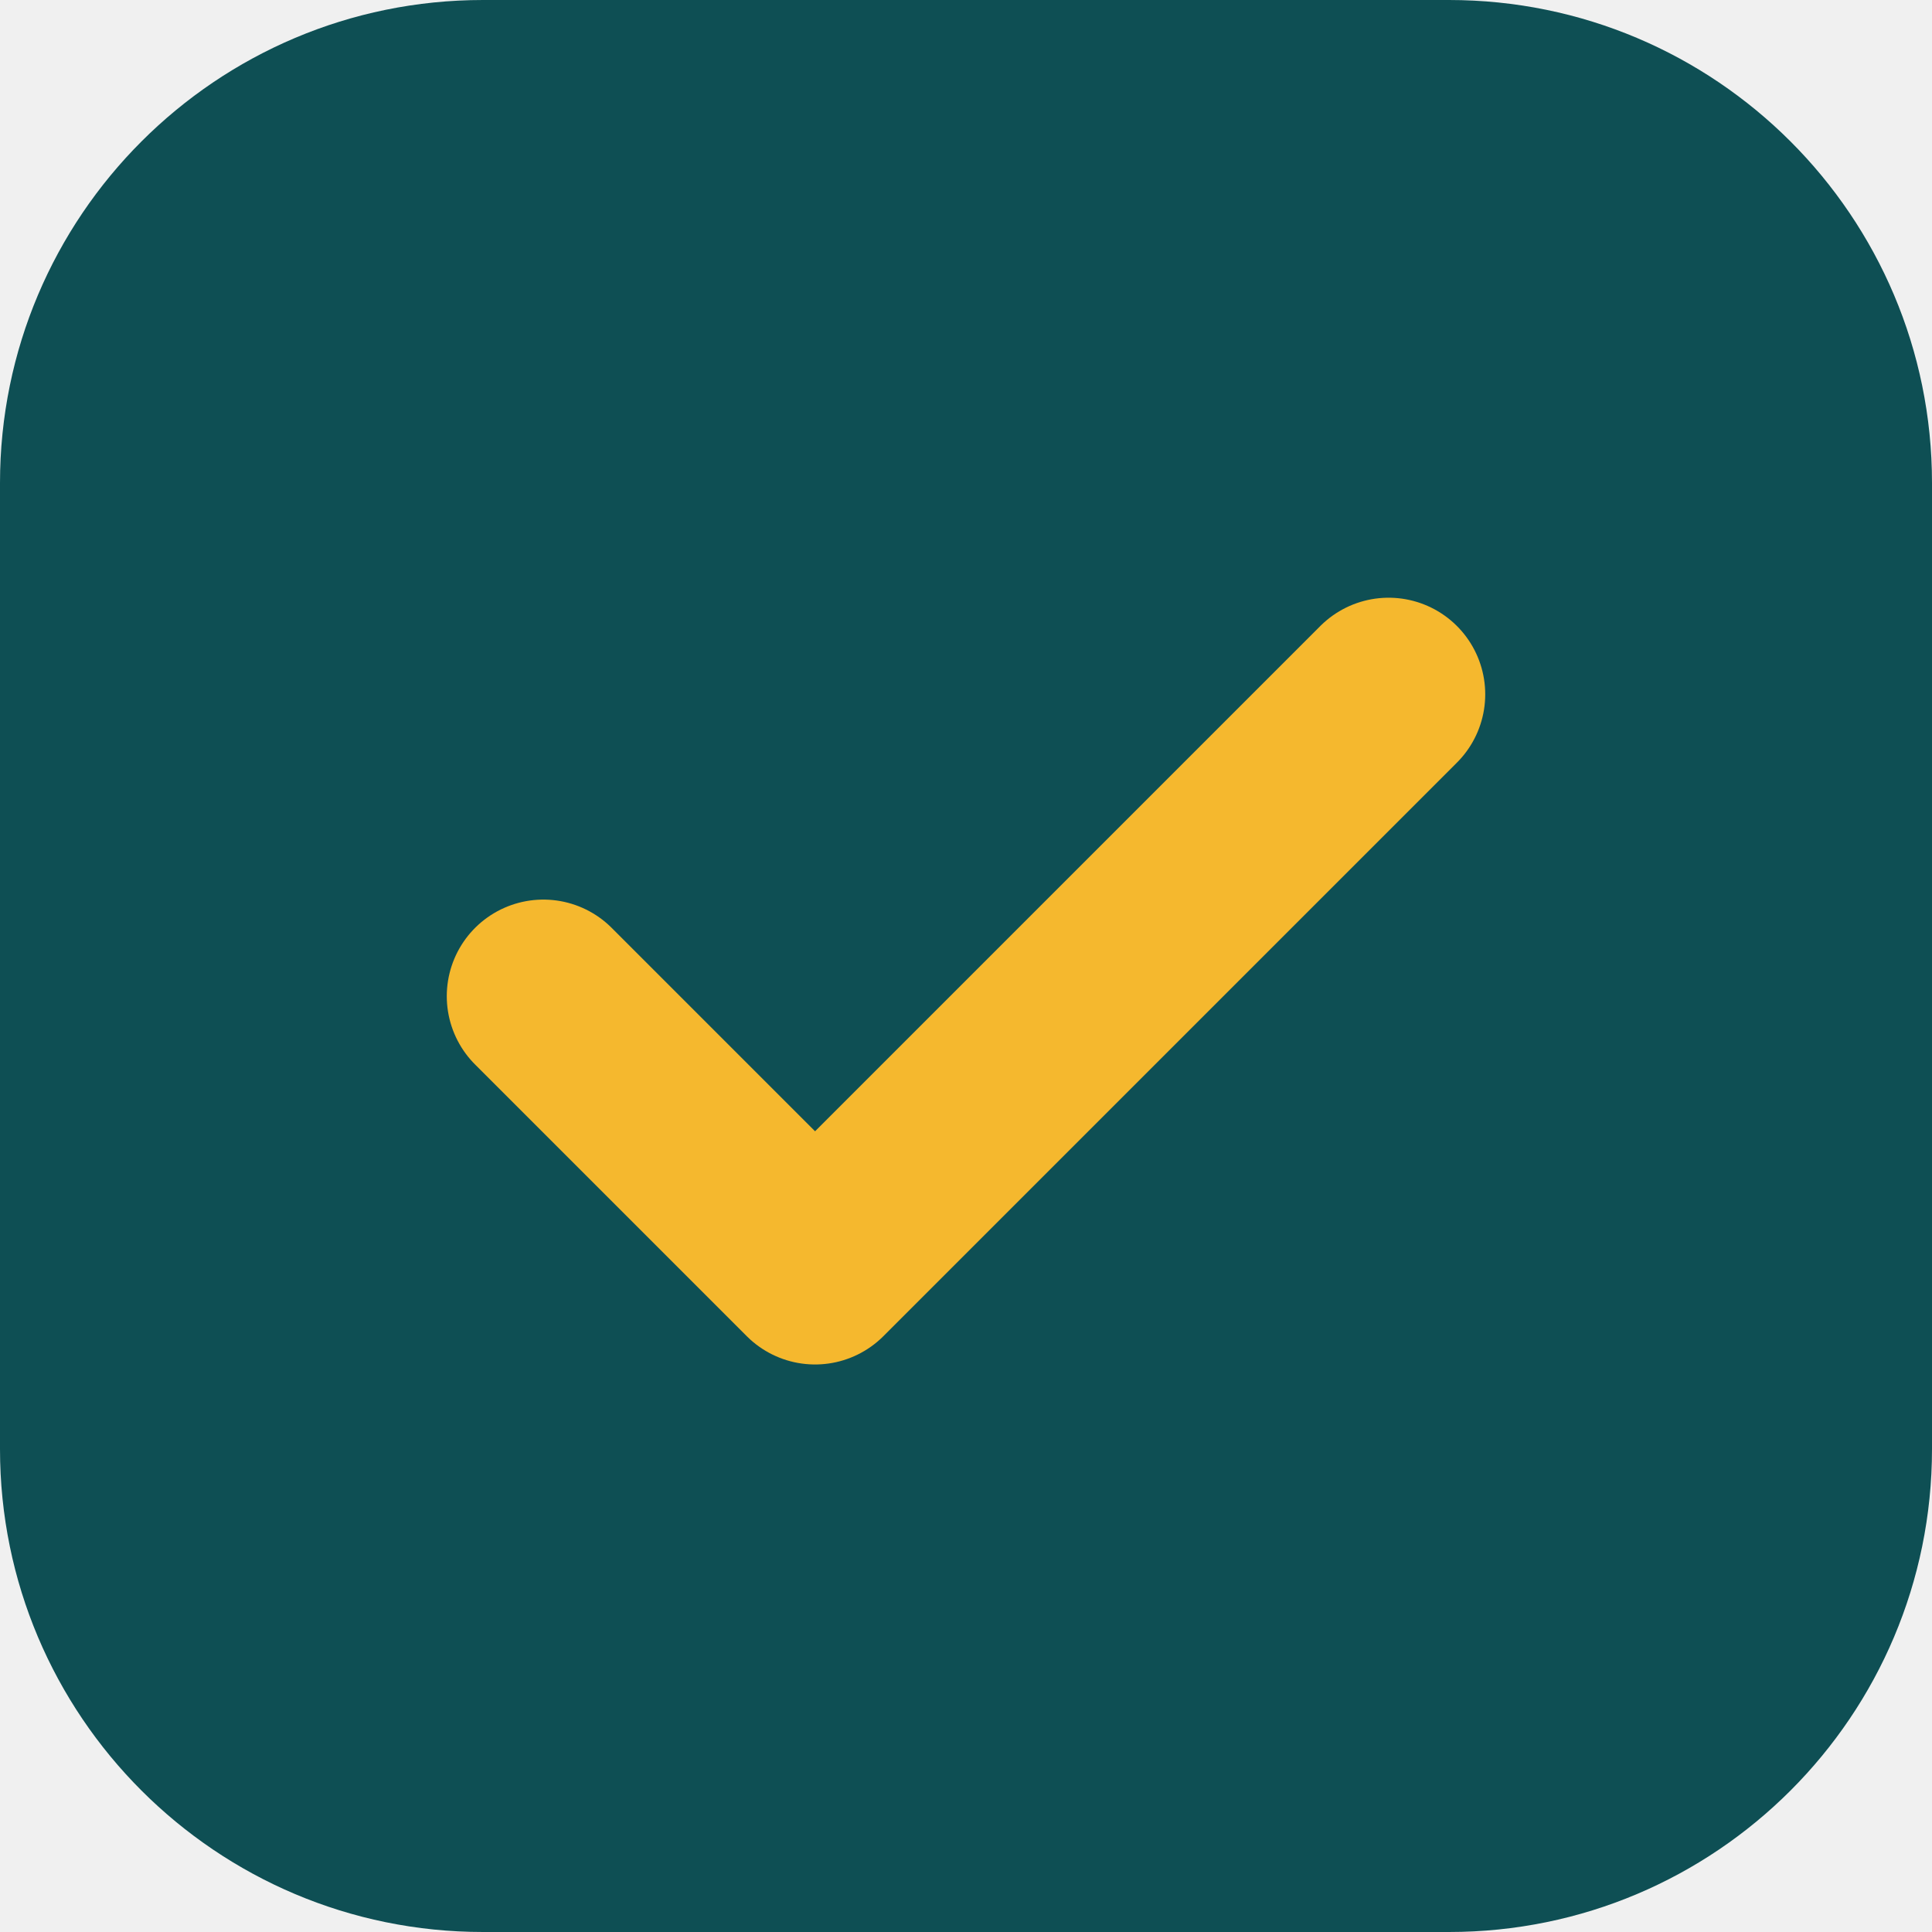
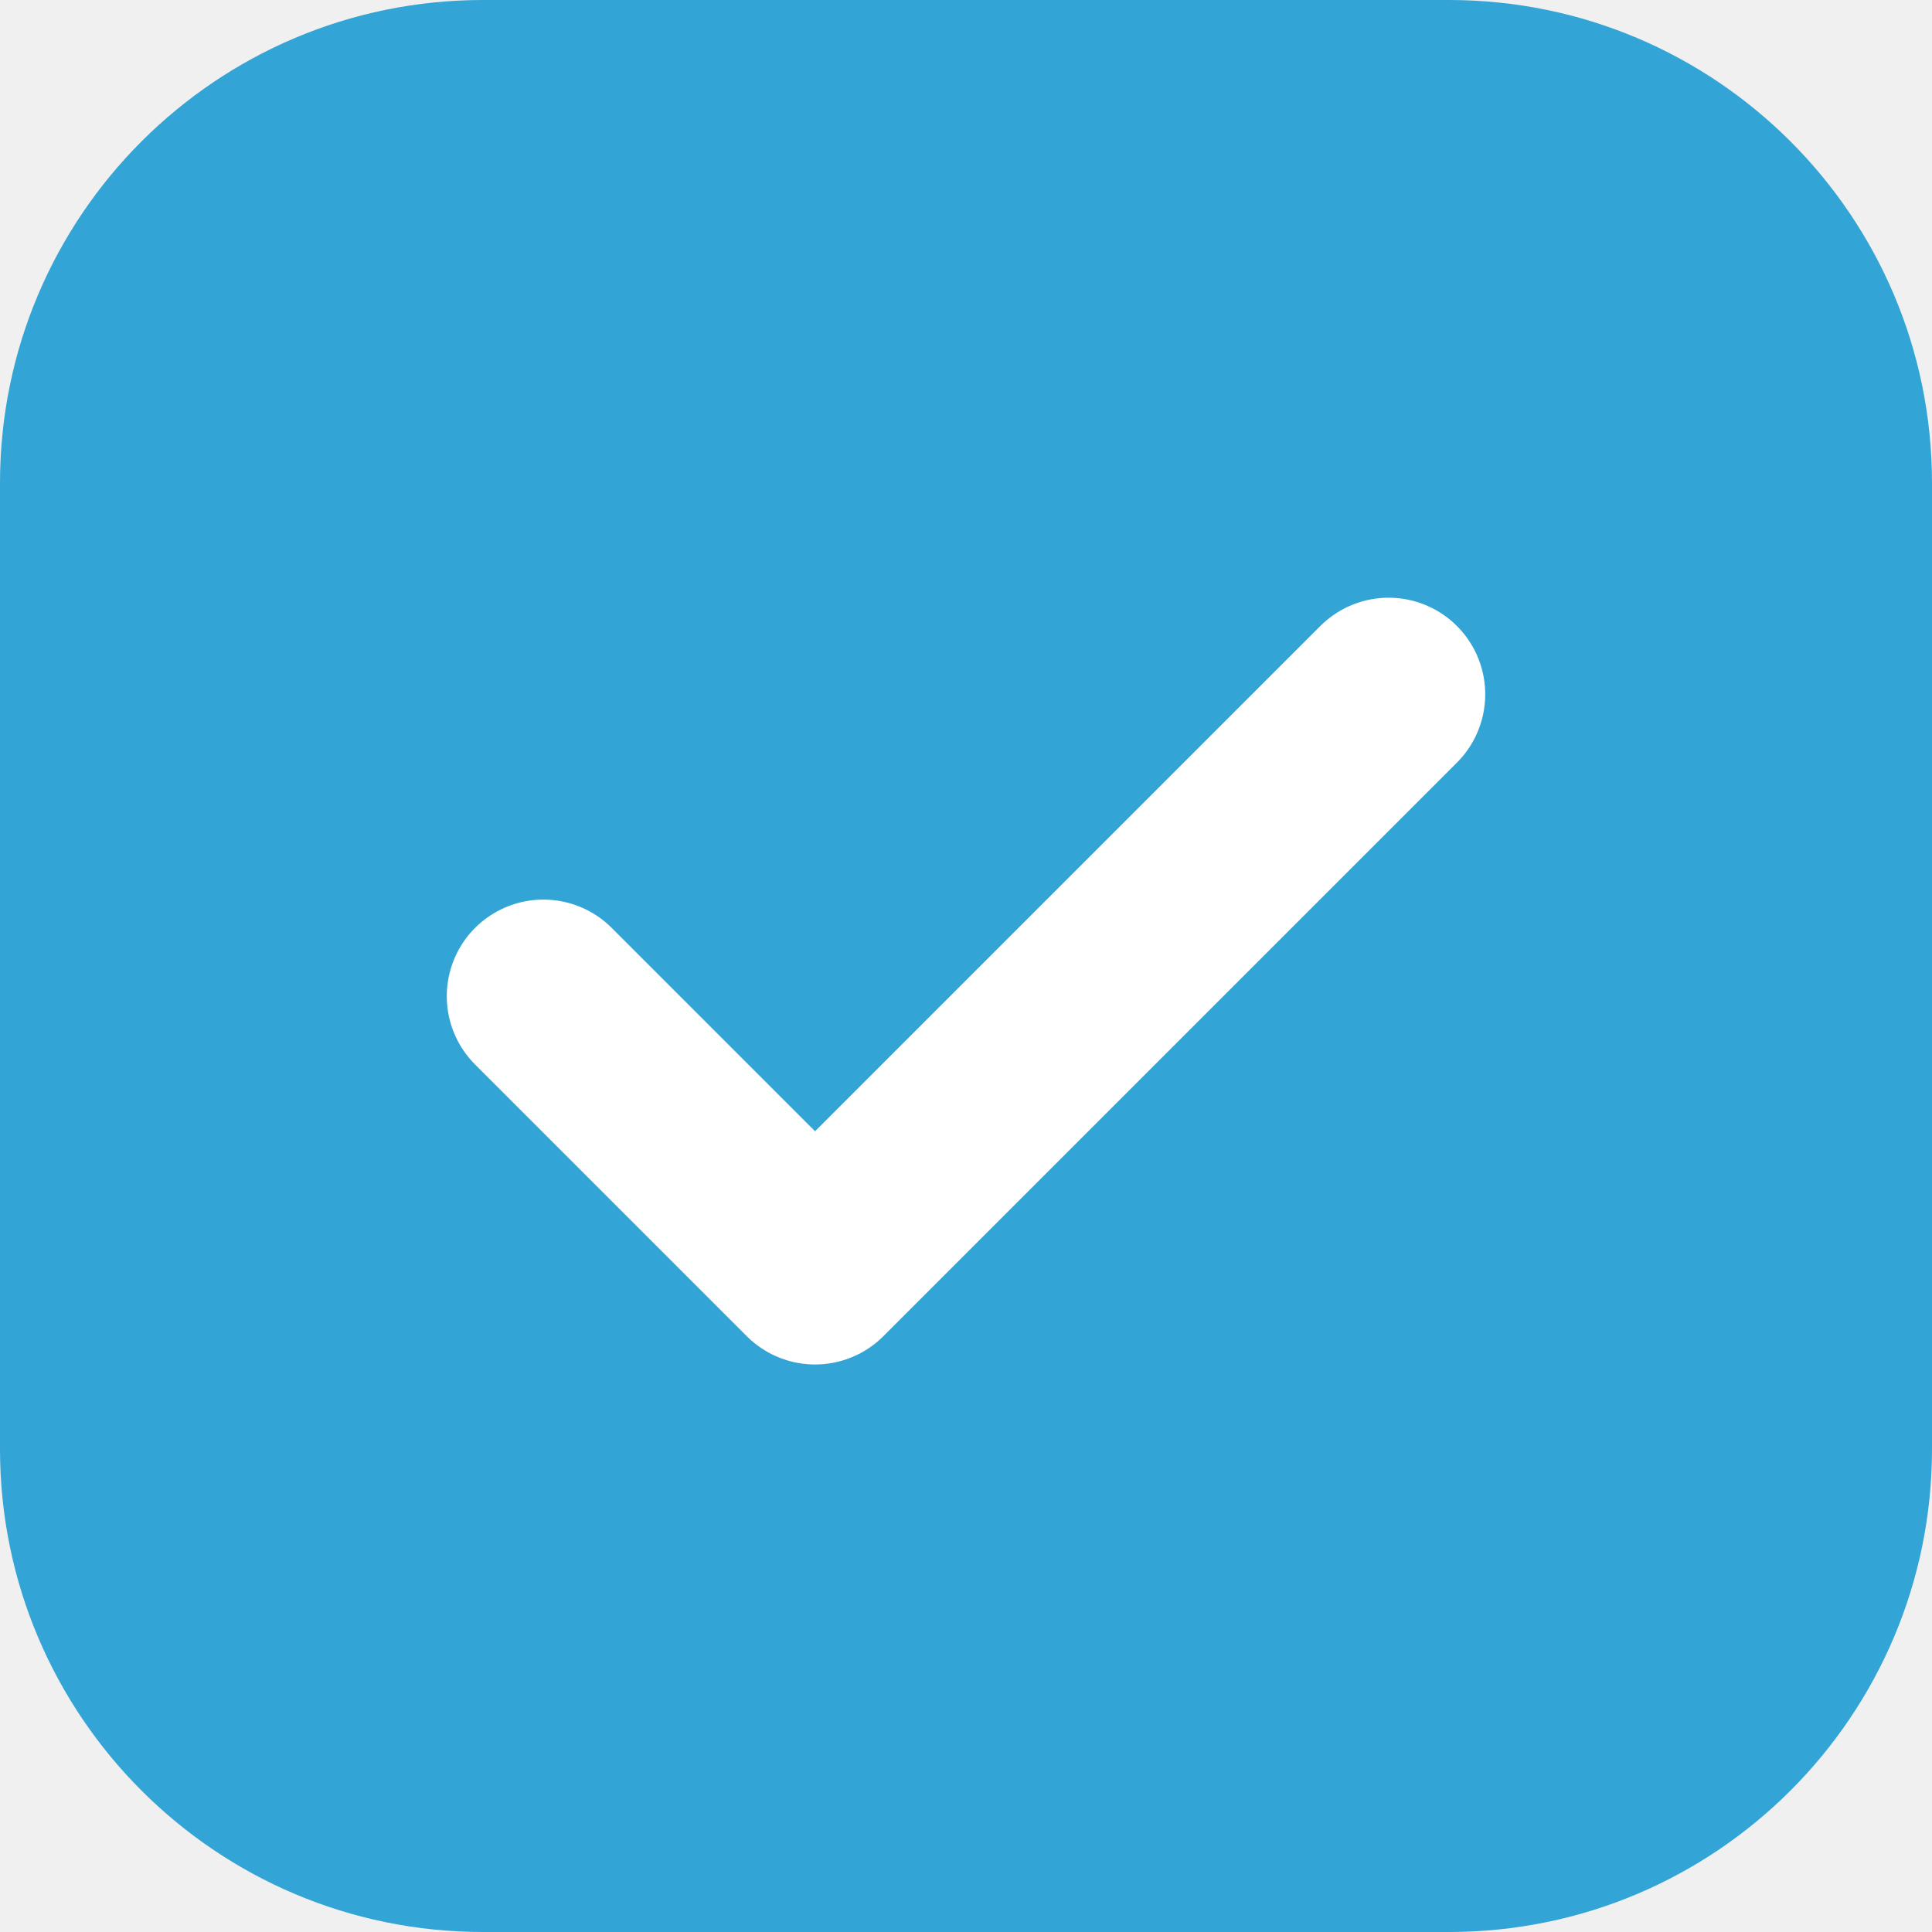
<svg xmlns="http://www.w3.org/2000/svg" viewBox="0 0 32 32">
-   <rect width="32" height="32" rx="8" fill="#0E4F54" />
-   <path d="M9 16.5l4.5 4.5L23 11.5" fill="none" stroke="#F5B82E" stroke-width="3.2" stroke-linecap="round" stroke-linejoin="round" />
+   <rect width="32" height="32" rx="8" fill="#33A4D6" />
+   <path d="M9 16.5l4.5 4.5L23 11.5" fill="none" stroke="#fff" stroke-width="3.2" stroke-linecap="round" stroke-linejoin="round" />
</svg>
